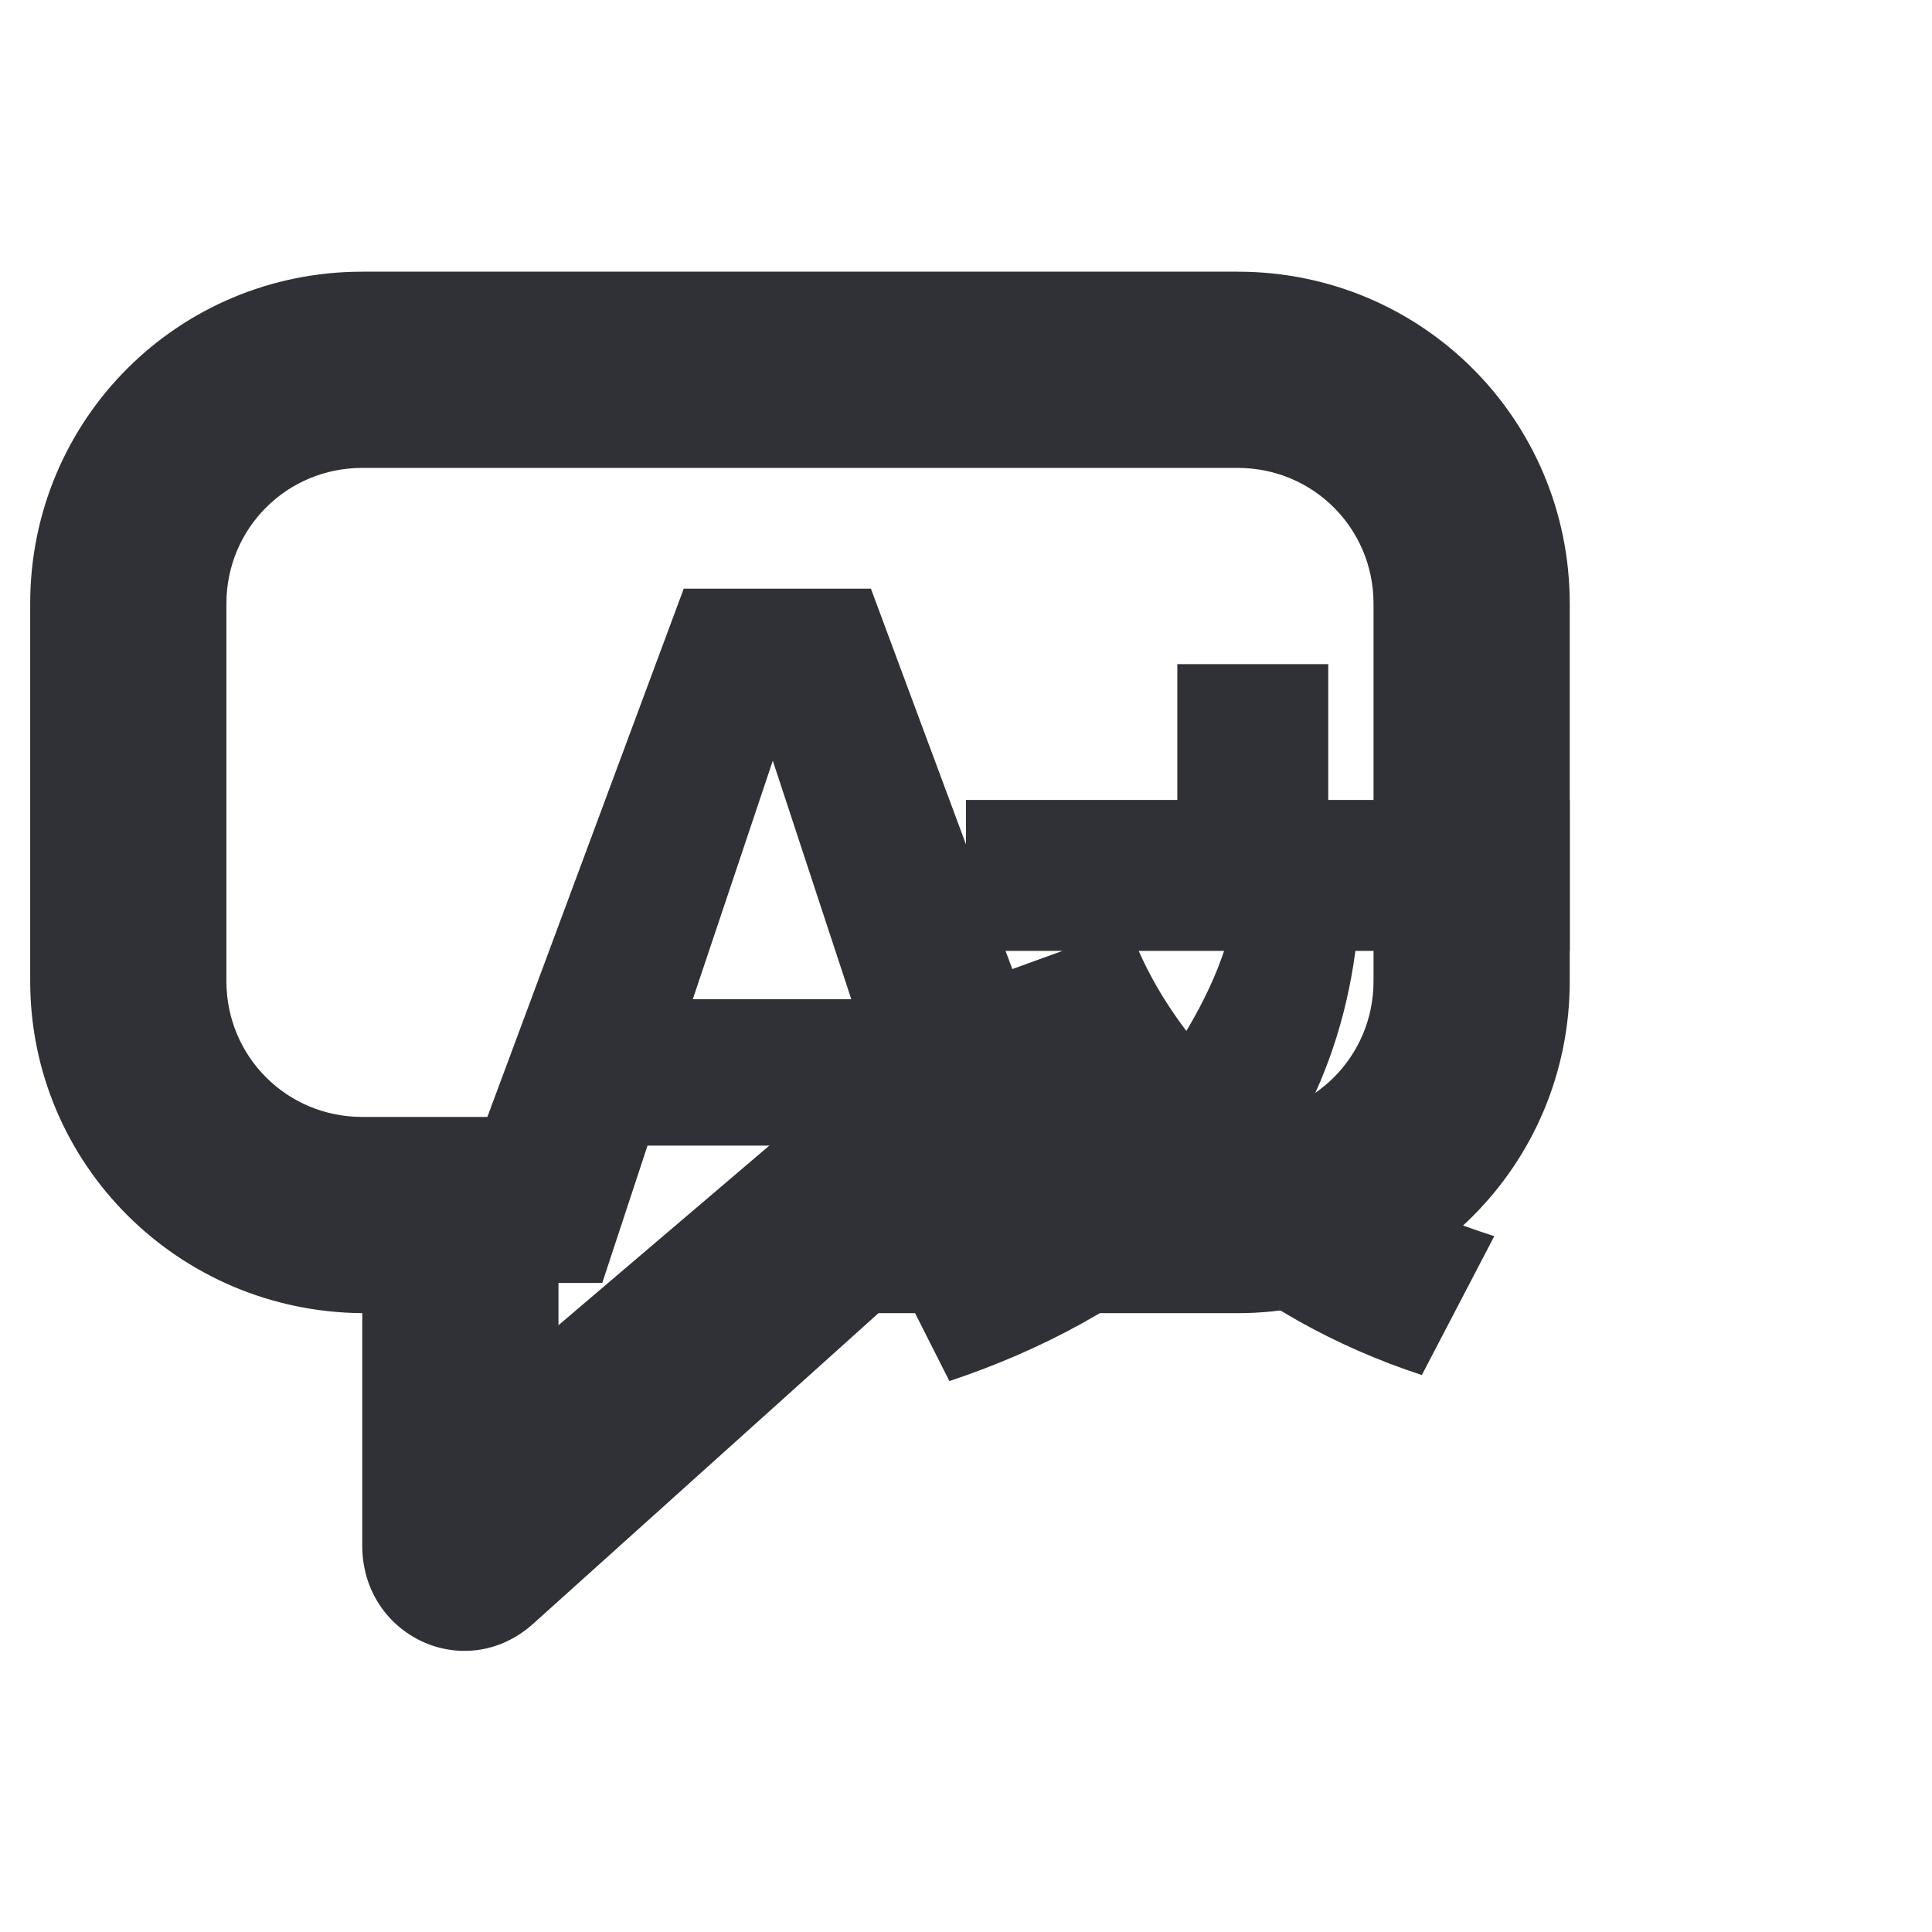
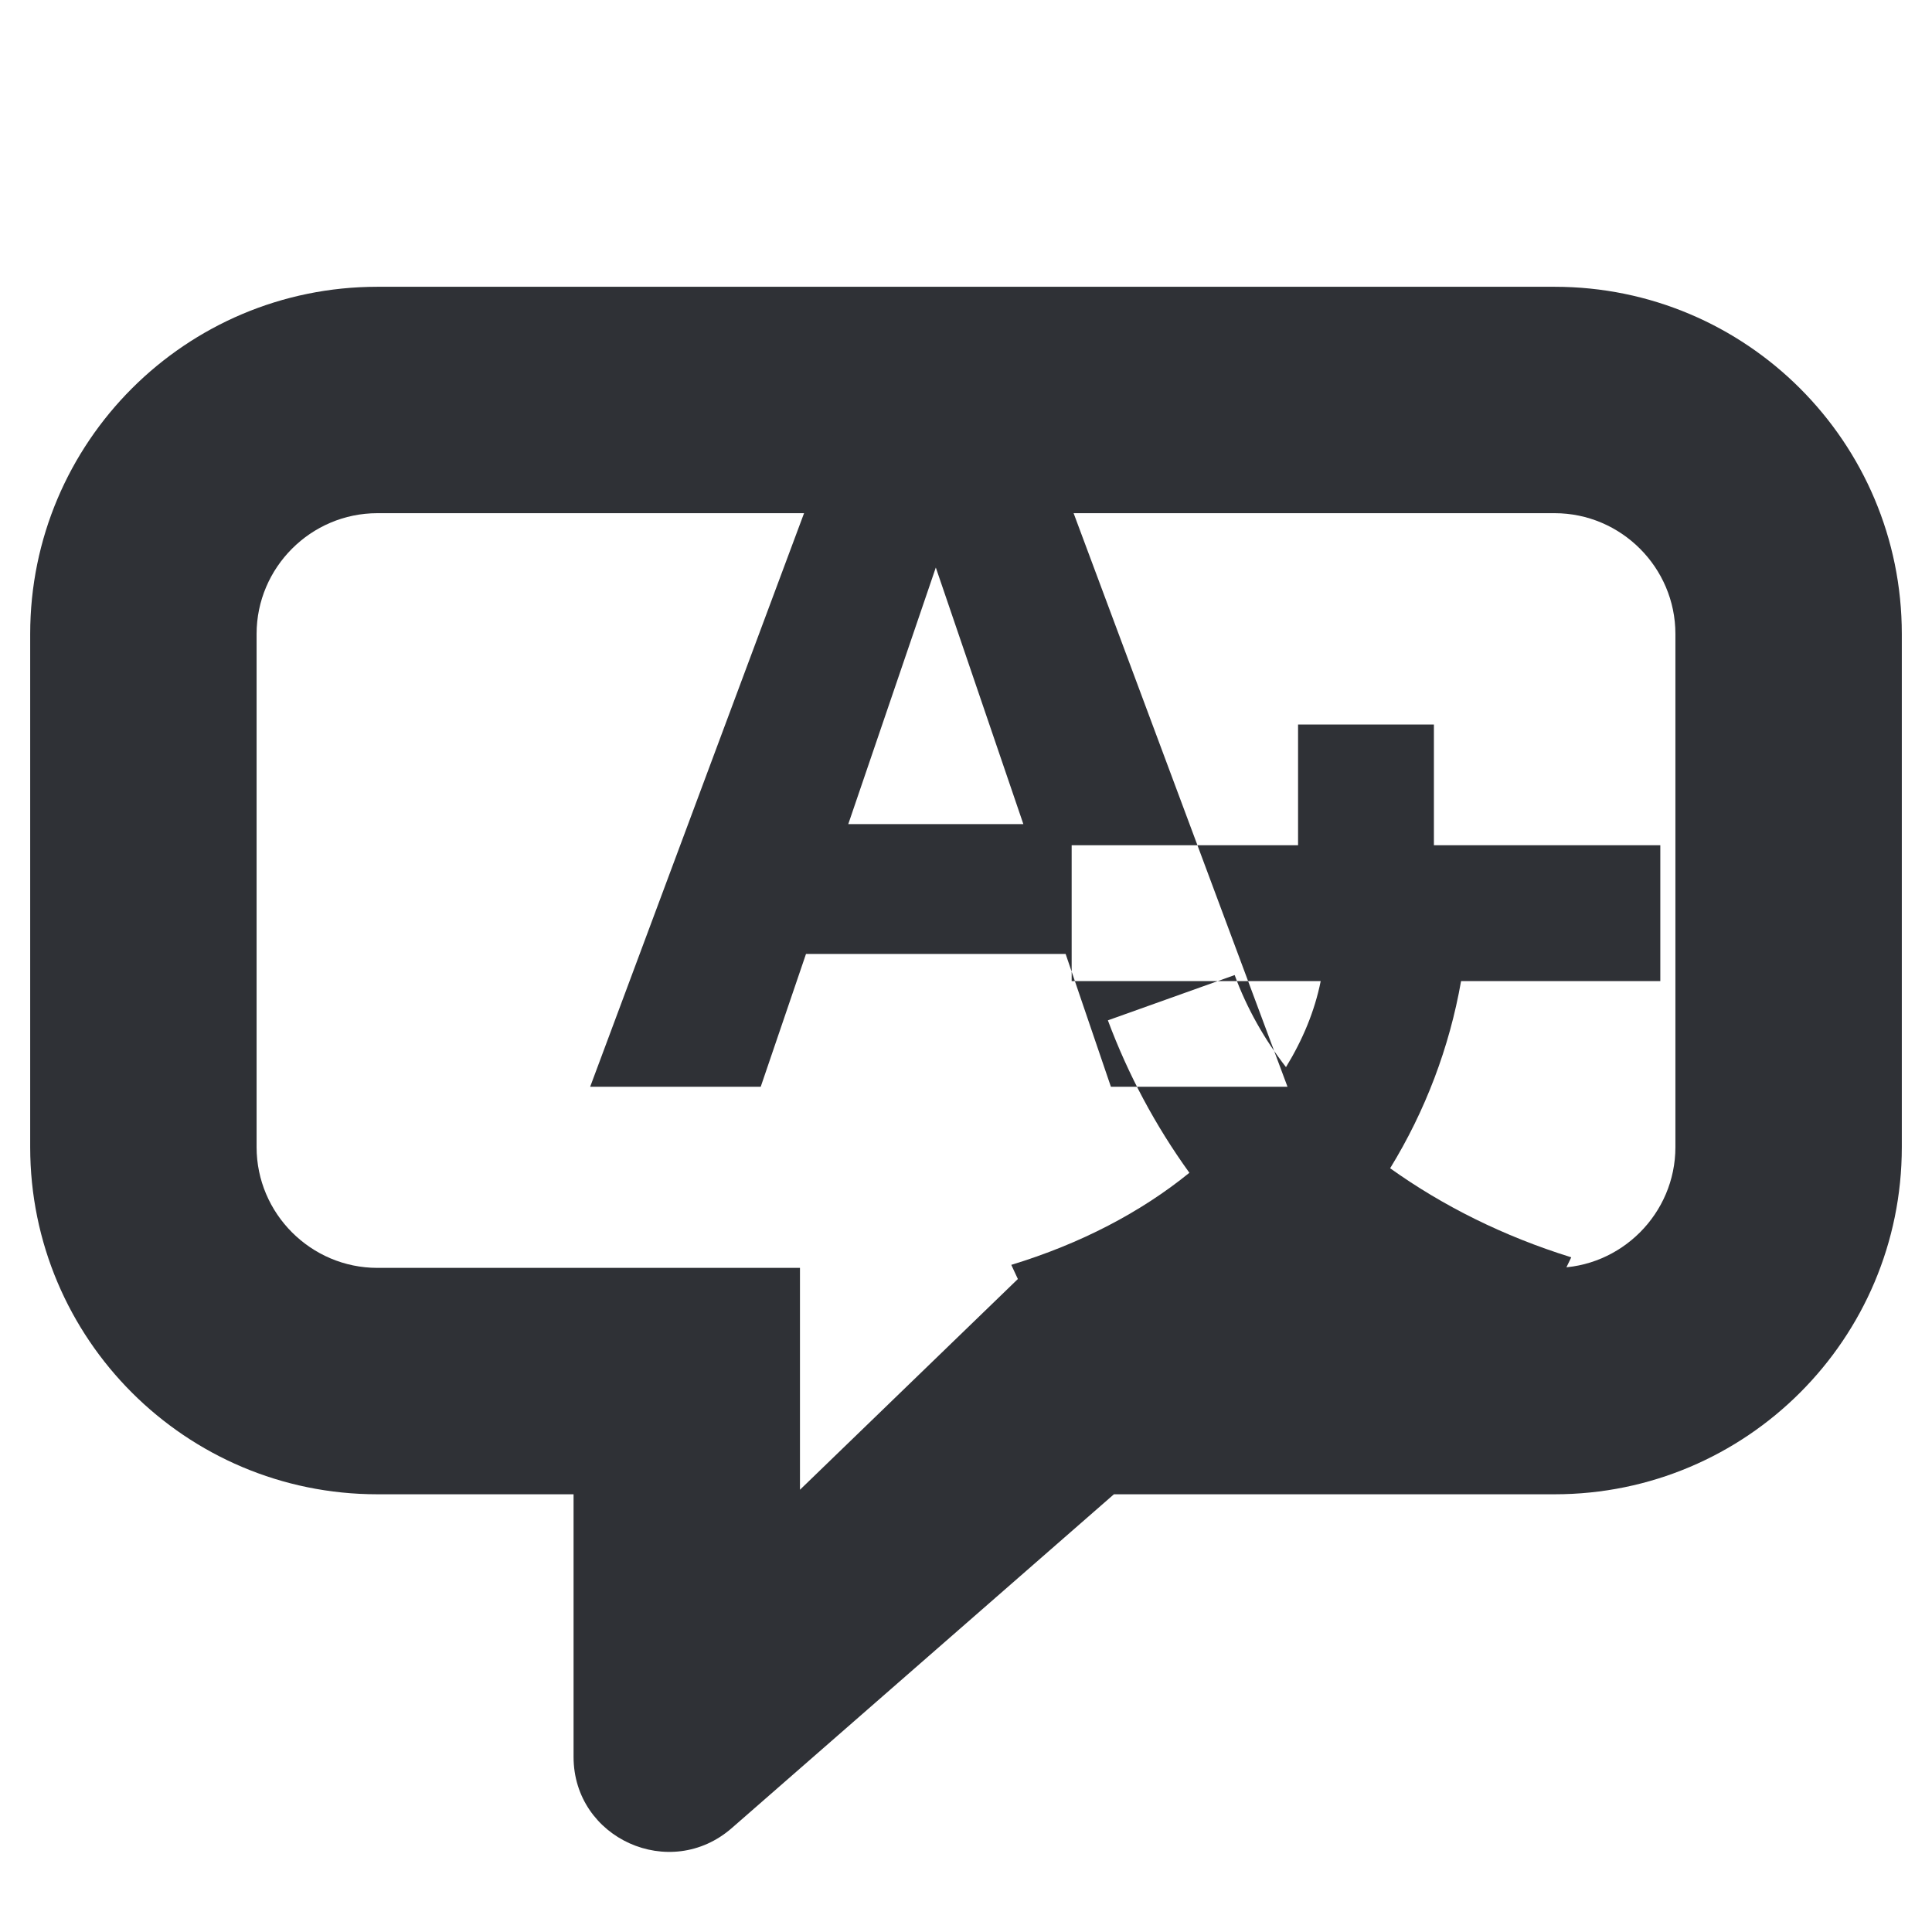
<svg xmlns="http://www.w3.org/2000/svg" width="128" height="128" viewBox="0 0 128 128" role="img" aria-label="i18ntk Workbench">
-   <path fill="#2F3136" d="M26 18h56c12.2 0 22 9.8 22 22v25c0 12.2-9.8 22-22 22H58.2l-22.9 20.6c-4.5 4-11.3.8-11.3-5.2V87C11.8 86.9 2 77.1 2 65V40c0-12.2 9.8-22 22-22h2Zm0 13h-2c-5 0-9 4-9 9v25c0 5 4 9 9 9h13v13.8L53.2 74H82c5 0 9-4 9-9V40c0-5-4-9-9-9H26Z" />
-   <path fill="#2F3136" d="M45.3 39h12.4l17.1 46H62.5l-3-9.1H42.9l-3 9.1H28.2l17.1-46Zm.6 27.2h10.5l-5.2-15.8-5.3 15.8Z" />
-   <path fill="#2F3136" d="M78 44h10v9h16v10H89.8c-.6 4.5-2 8.6-4.1 12.2 3.8 2.9 8.3 5.1 13.3 6.7l-4.8 9.2c-5.8-1.9-10.9-4.8-15.2-8.5-4.4 3.8-9.8 6.8-16.1 8.9l-4.6-9.1c5.2-1.6 9.6-3.9 13.2-6.9-2.4-3.2-4.3-6.8-5.8-10.8l9.1-3.3c.9 2.5 2.2 4.8 3.8 6.9 1.2-2 2-3.8 2.5-5.3H64V53h14v-9Z" />
+   <path fill="#2F3136" fill-rule="evenodd" d="M25 19c-12.7 0-23 10.3-23 23v34c0 12.7 10.3 23 23 23h13v17.4c0 5.4 6.4 8.3 10.5 4.7L73.8 99H103c12.7 0 23-10.3 23-23V42c0-12.7-10.3-23-23-23H25Zm0 15c-4.4 0-8 3.6-8 8v34c0 4.4 3.6 8 8 8h28v14.7L68.2 84H103c4.4 0 8-3.6 8-8V42c0-4.4-3.6-8-8-8H25Z" clip-rule="evenodd" />
+   <path fill="#2F3136" d="M39.1 72h11.3l3-8.8h17.2l3 8.8h11.7L67.4 24H57L39.1 72Zm17.1-17.4 5.8-17 5.8 17H56.2ZM86 48h9v8h15v9H96.8a35.4 35.4 0 0 1-4.7 12.4c3.5 2.5 7.5 4.5 12 5.9L99.9 92c-5.3-1.8-10.1-4.4-14.2-7.8A59.4 59.4 0 0 1 71 92.4l-4-8.6c4.6-1.4 8.6-3.5 11.8-6.1a42.8 42.8 0 0 1-5.4-10.1l8.4-3c.8 2.2 2 4.3 3.4 6.1 1.1-1.8 1.9-3.7 2.3-5.7H71v-9h15v-8Z" />
</svg>
